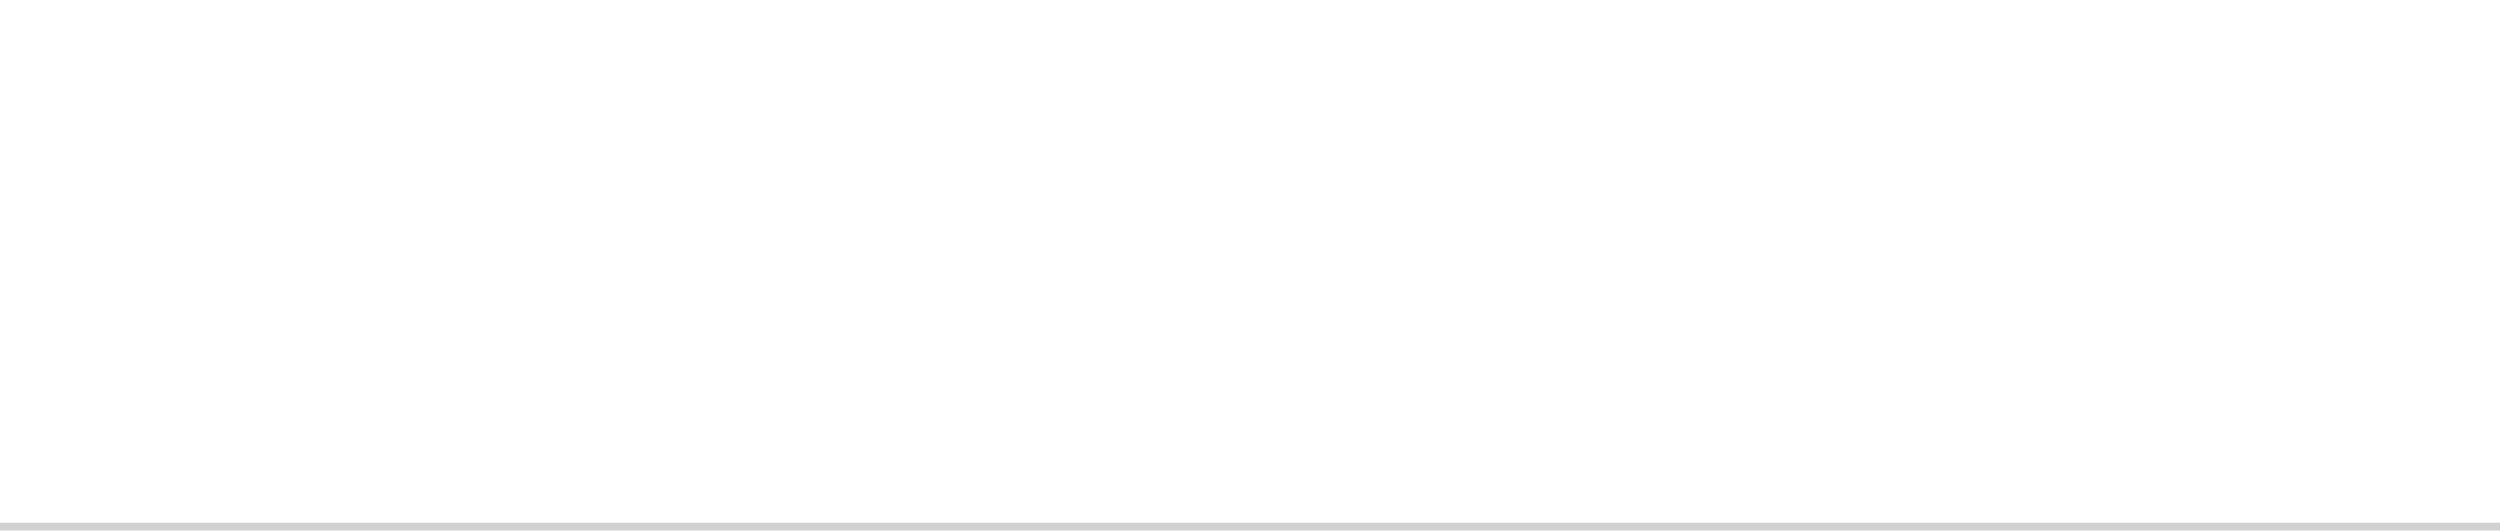
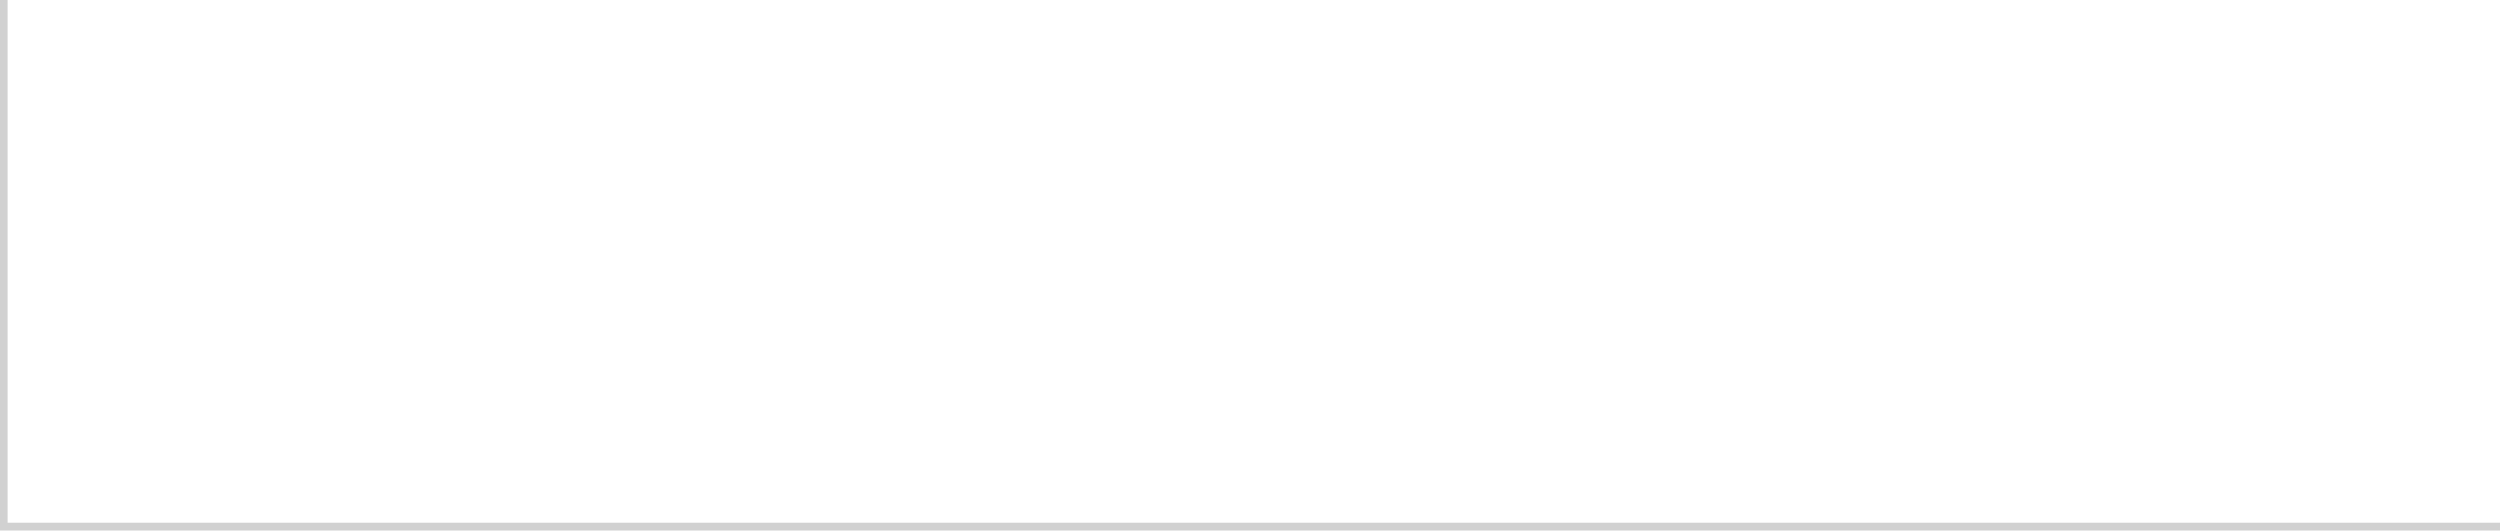
<svg xmlns="http://www.w3.org/2000/svg" version="1.1" width="330px" height="70px">
  <g transform="matrix(1 0 0 1 -306 -556 )">
-     <path d="M 306 556  L 636 556  L 636 625  L 306 625  L 306 556  Z " fill-rule="nonzero" fill="#ffffff" stroke="none" />
-     <path d="M 636 625.5  L 306 625.5  " stroke-width="1" stroke="#999999" fill="none" stroke-opacity="0.349" />
+     <path d="M 307 556  L 636 556  L 636 625  L 307 625  L 307 556  Z " fill-rule="nonzero" fill="#ffffff" stroke="none" />
+     <path d="M 636 625.5  L 306.5 625.5  L 306.5 556  " stroke-width="1" stroke="#999999" fill="none" stroke-opacity="0.349" />
  </g>
</svg>
